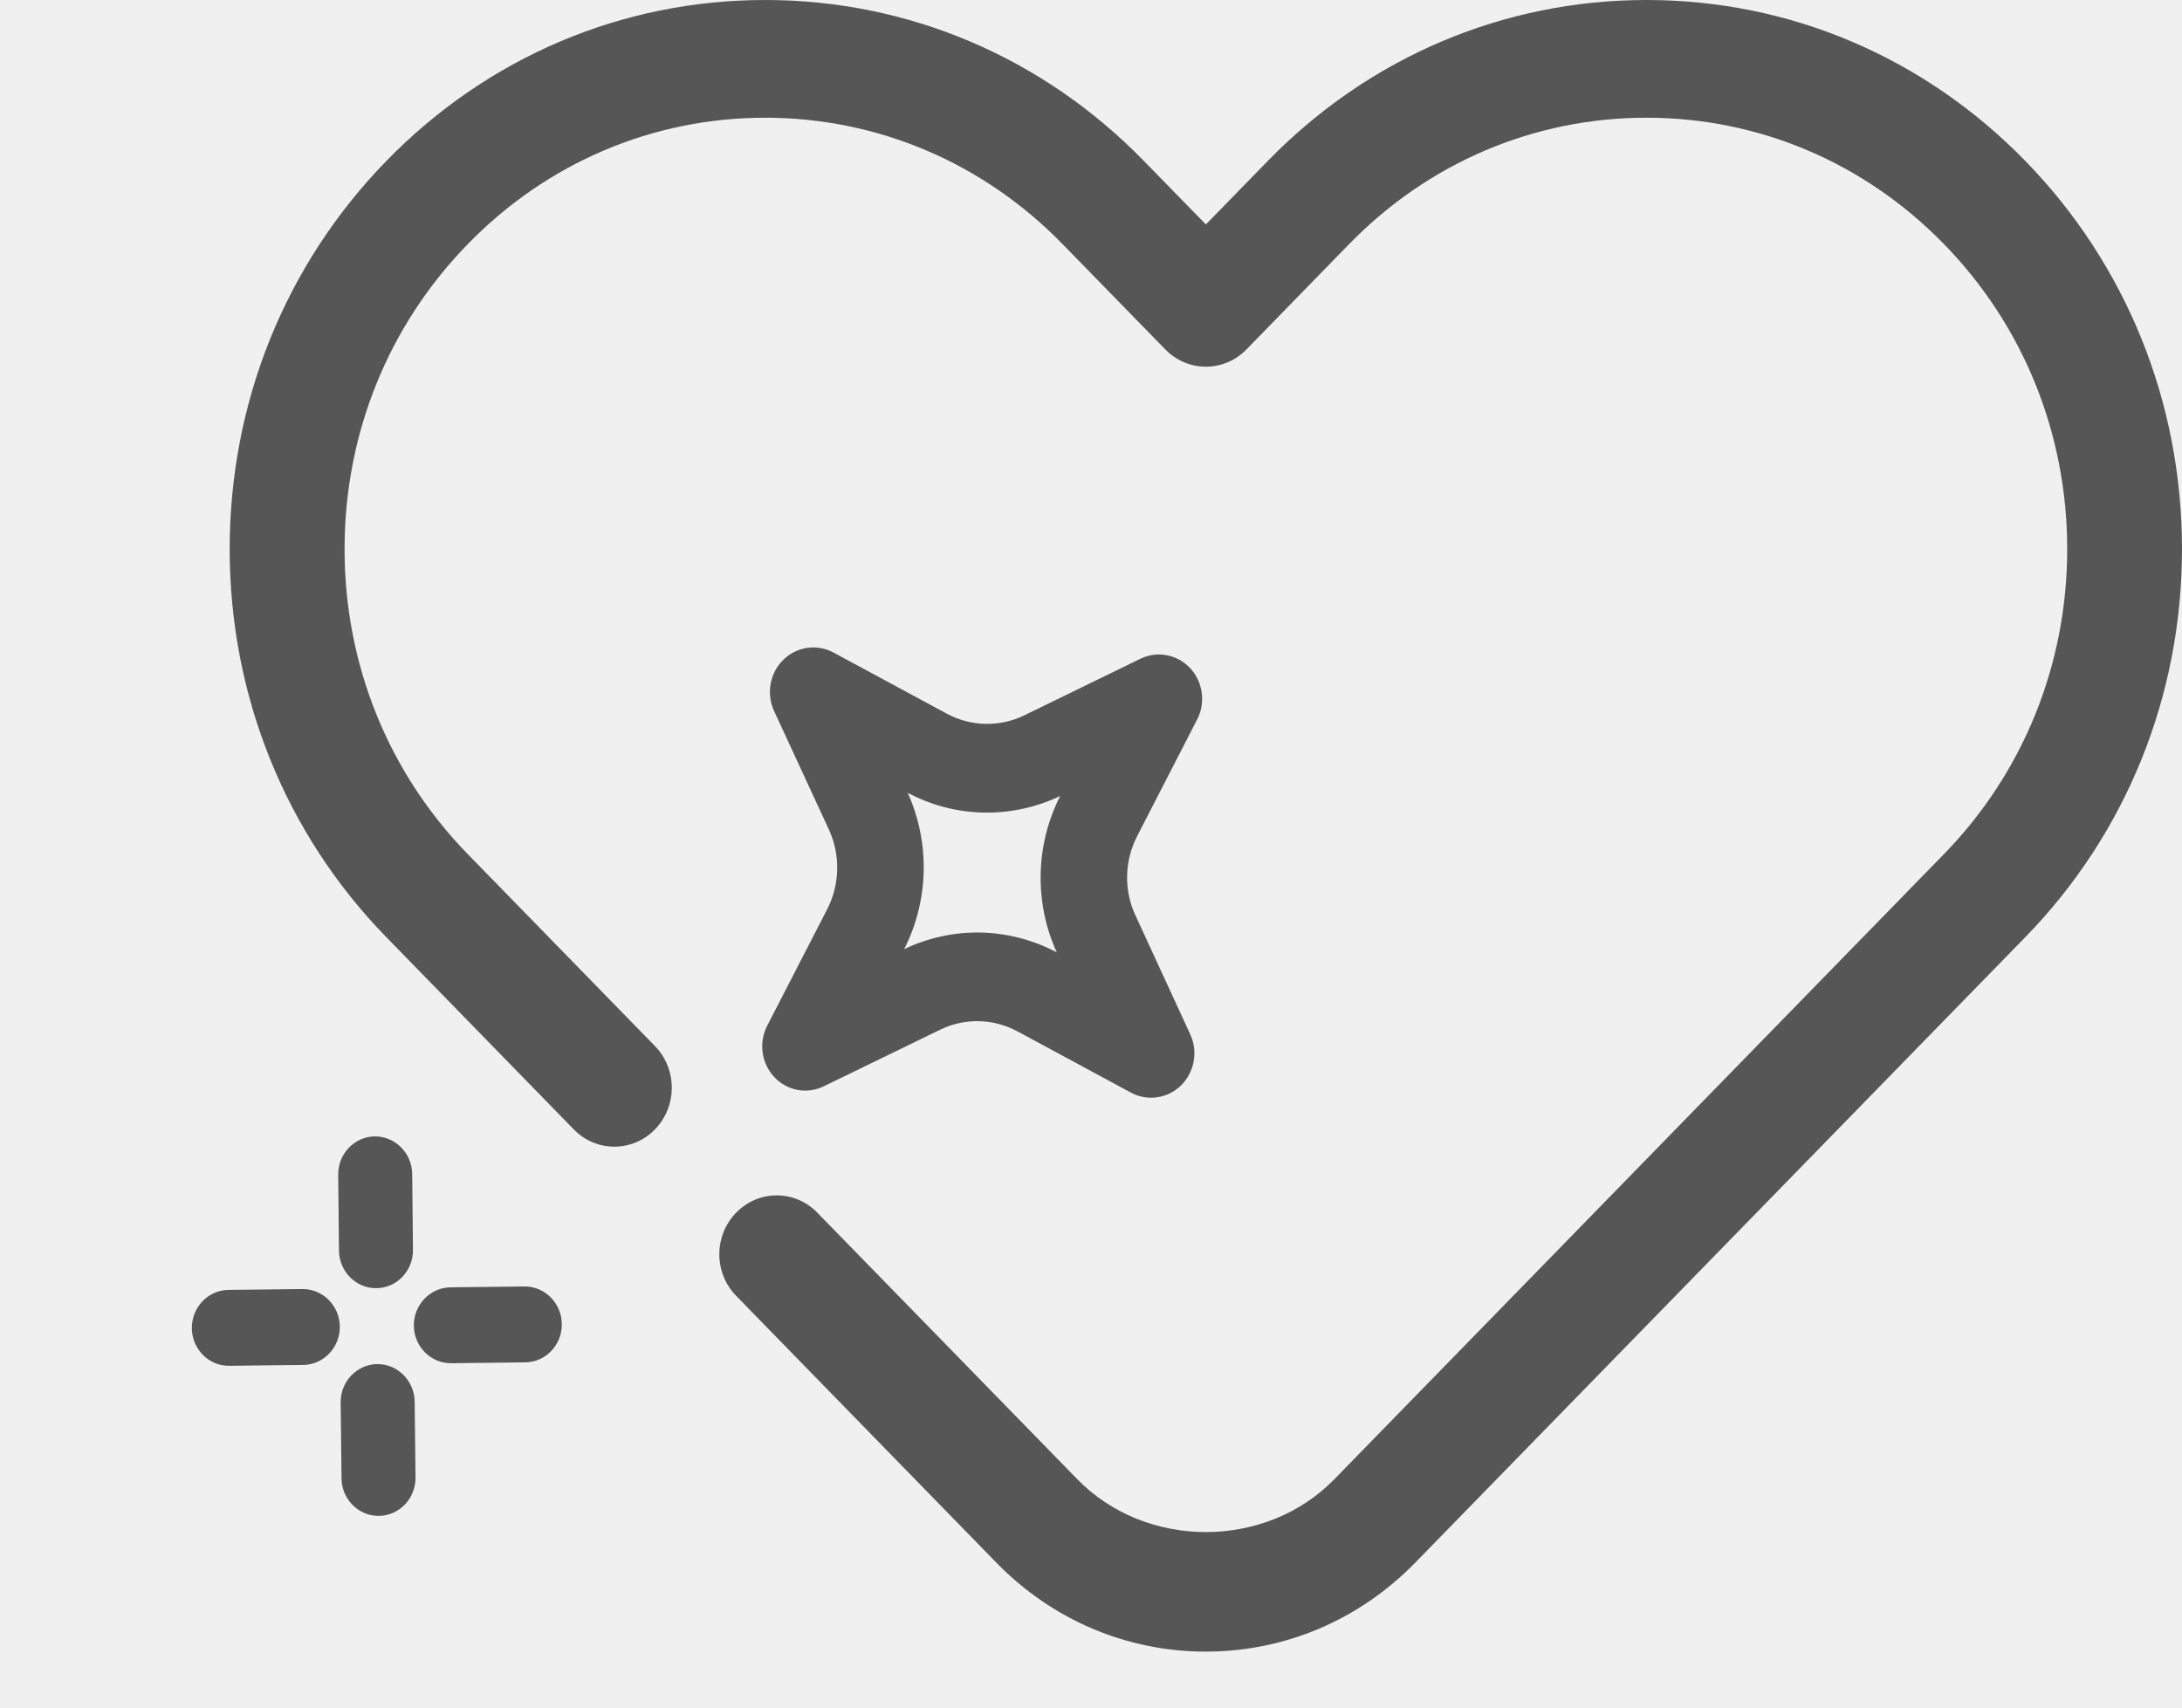
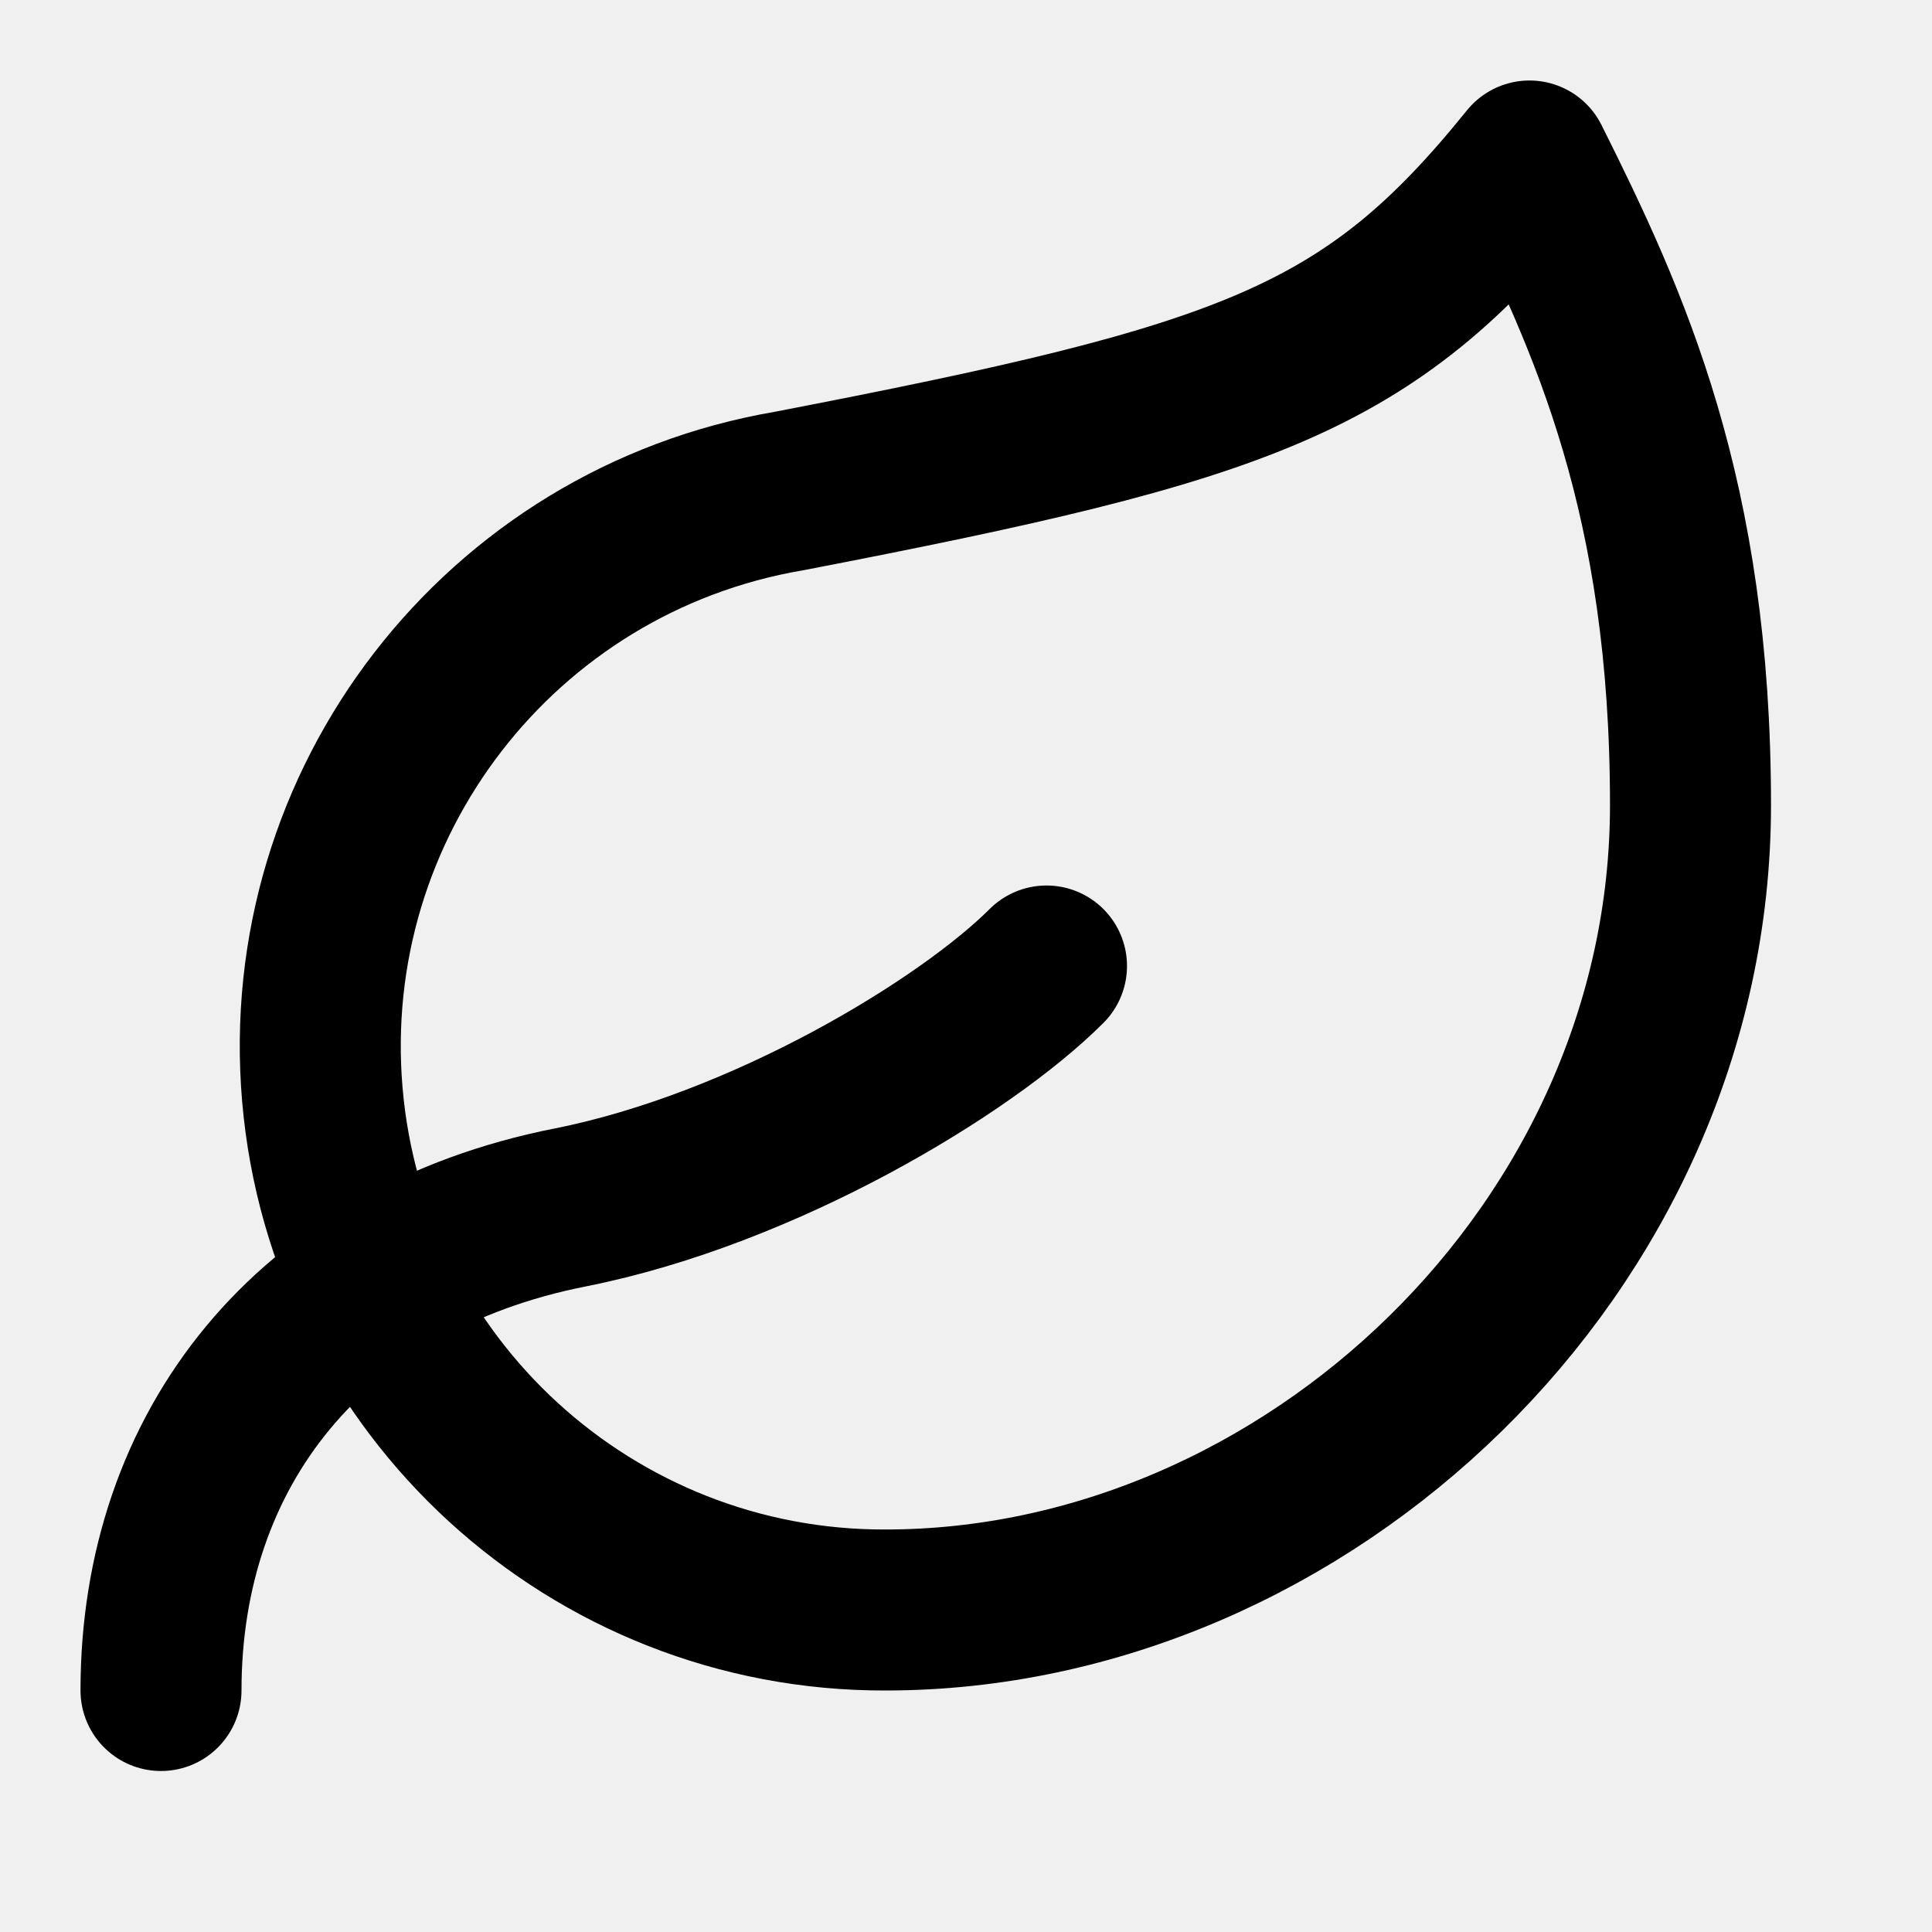
- <svg xmlns="http://www.w3.org/2000/svg" width="23" height="18" viewBox="0 0 23 18" fill="none">
-   <g clip-path="url(#clip0_1_53)">
-     <path d="M6.048 11.905C6.284 12.148 6.667 12.148 6.904 11.905C7.14 11.662 7.14 11.27 6.904 11.027L4.93 9.003C4.093 8.144 3.632 7.003 3.632 5.788C3.632 4.573 4.093 3.432 4.931 2.573C5.768 1.714 6.881 1.241 8.065 1.241C9.249 1.241 10.363 1.714 11.2 2.573L12.283 3.683C12.519 3.926 12.902 3.926 13.139 3.683L14.221 2.573C15.058 1.714 16.171 1.241 17.356 1.241C18.54 1.241 19.654 1.714 20.491 2.573C21.329 3.432 21.79 4.574 21.79 5.788C21.79 7.002 21.328 8.144 20.491 9.003L14.064 15.594C13.341 16.335 12.08 16.335 11.357 15.594L8.615 12.783C8.379 12.54 7.996 12.54 7.76 12.783C7.523 13.025 7.523 13.417 7.76 13.66L10.501 16.471C11.091 17.076 11.875 17.41 12.71 17.41C13.545 17.41 14.329 17.076 14.919 16.471L21.346 9.881C22.413 8.788 23 7.334 23 5.788C23 4.242 22.413 2.788 21.347 1.695C20.281 0.602 18.864 0 17.356 0C15.848 0 14.431 0.602 13.365 1.695L12.711 2.366L12.056 1.695C10.99 0.602 9.573 0 8.065 0C6.557 0 5.14 0.602 4.074 1.695C3.008 2.789 2.421 4.242 2.421 5.788C2.421 7.334 3.008 8.788 4.074 9.881L6.048 11.905Z" fill="#565656" />
-     <path fill-rule="evenodd" clip-rule="evenodd" d="M8.257 6.955C8.398 6.816 8.611 6.785 8.785 6.878L9.982 7.524C10.235 7.66 10.538 7.666 10.796 7.541L12.021 6.944C12.198 6.858 12.409 6.898 12.545 7.043C12.68 7.188 12.711 7.406 12.619 7.584L11.987 8.813C11.852 9.075 11.845 9.384 11.968 9.648L12.546 10.903C12.631 11.085 12.59 11.301 12.45 11.441C12.307 11.58 12.096 11.611 11.922 11.518L10.725 10.872C10.47 10.735 10.168 10.728 9.909 10.855L8.685 11.45C8.508 11.538 8.296 11.498 8.161 11.353C8.025 11.207 7.996 10.99 8.087 10.812L8.72 9.583C8.853 9.322 8.86 9.013 8.738 8.746L8.159 7.494C8.076 7.312 8.114 7.094 8.257 6.955ZM9.568 8.357C9.805 8.883 9.792 9.49 9.531 10.005C10.044 9.76 10.636 9.773 11.139 10.039C10.9 9.514 10.914 8.905 11.175 8.391C10.662 8.635 10.069 8.624 9.568 8.357Z" fill="#565656" />
-     <path fill-rule="evenodd" clip-rule="evenodd" d="M3.95 11.979C4.165 11.977 4.342 12.155 4.345 12.375L4.353 13.175C4.356 13.395 4.183 13.577 3.968 13.579C3.753 13.582 3.576 13.404 3.573 13.184L3.565 12.384C3.562 12.164 3.735 11.982 3.95 11.979ZM2.022 14.002C2.02 13.781 2.193 13.6 2.408 13.597L3.188 13.588C3.402 13.586 3.58 13.764 3.582 13.984C3.584 14.204 3.411 14.386 3.196 14.388L2.416 14.397C2.202 14.4 2.024 14.222 2.022 14.002ZM4.362 13.975C4.36 13.755 4.533 13.573 4.748 13.57L5.528 13.561C5.743 13.559 5.92 13.737 5.922 13.957C5.925 14.177 5.751 14.359 5.537 14.361L4.757 14.37C4.542 14.373 4.365 14.195 4.362 13.975ZM3.976 14.379C4.191 14.377 4.368 14.555 4.371 14.775L4.38 15.575C4.382 15.795 4.209 15.977 3.994 15.979C3.779 15.982 3.602 15.804 3.6 15.584L3.591 14.784C3.588 14.563 3.762 14.382 3.976 14.379Z" fill="#565656" />
-   </g>
-   <defs>
-     <clipPath id="clip0_1_53">
-       <rect width="23" height="18" fill="white" />
-     </clipPath>
-   </defs>
+ <svg xmlns="http://www.w3.org/2000/svg" width="24" height="24" viewBox="0 0 24 24" fill="none" stroke="currentColor" stroke-width="2" stroke-linecap="round" stroke-linejoin="round">
+   <path d="M11 20A7 7 0 0 1 9.8 6.1C15.5 5 17 4.48 19 2c1 2 2 4.18 2 8 0 5.5-4.78 10-10 10Z" />
+   <path d="M2 21c0-3 1.85-5.36 5.08-6C9.5 14.52 12 13 13 12" />
</svg>
